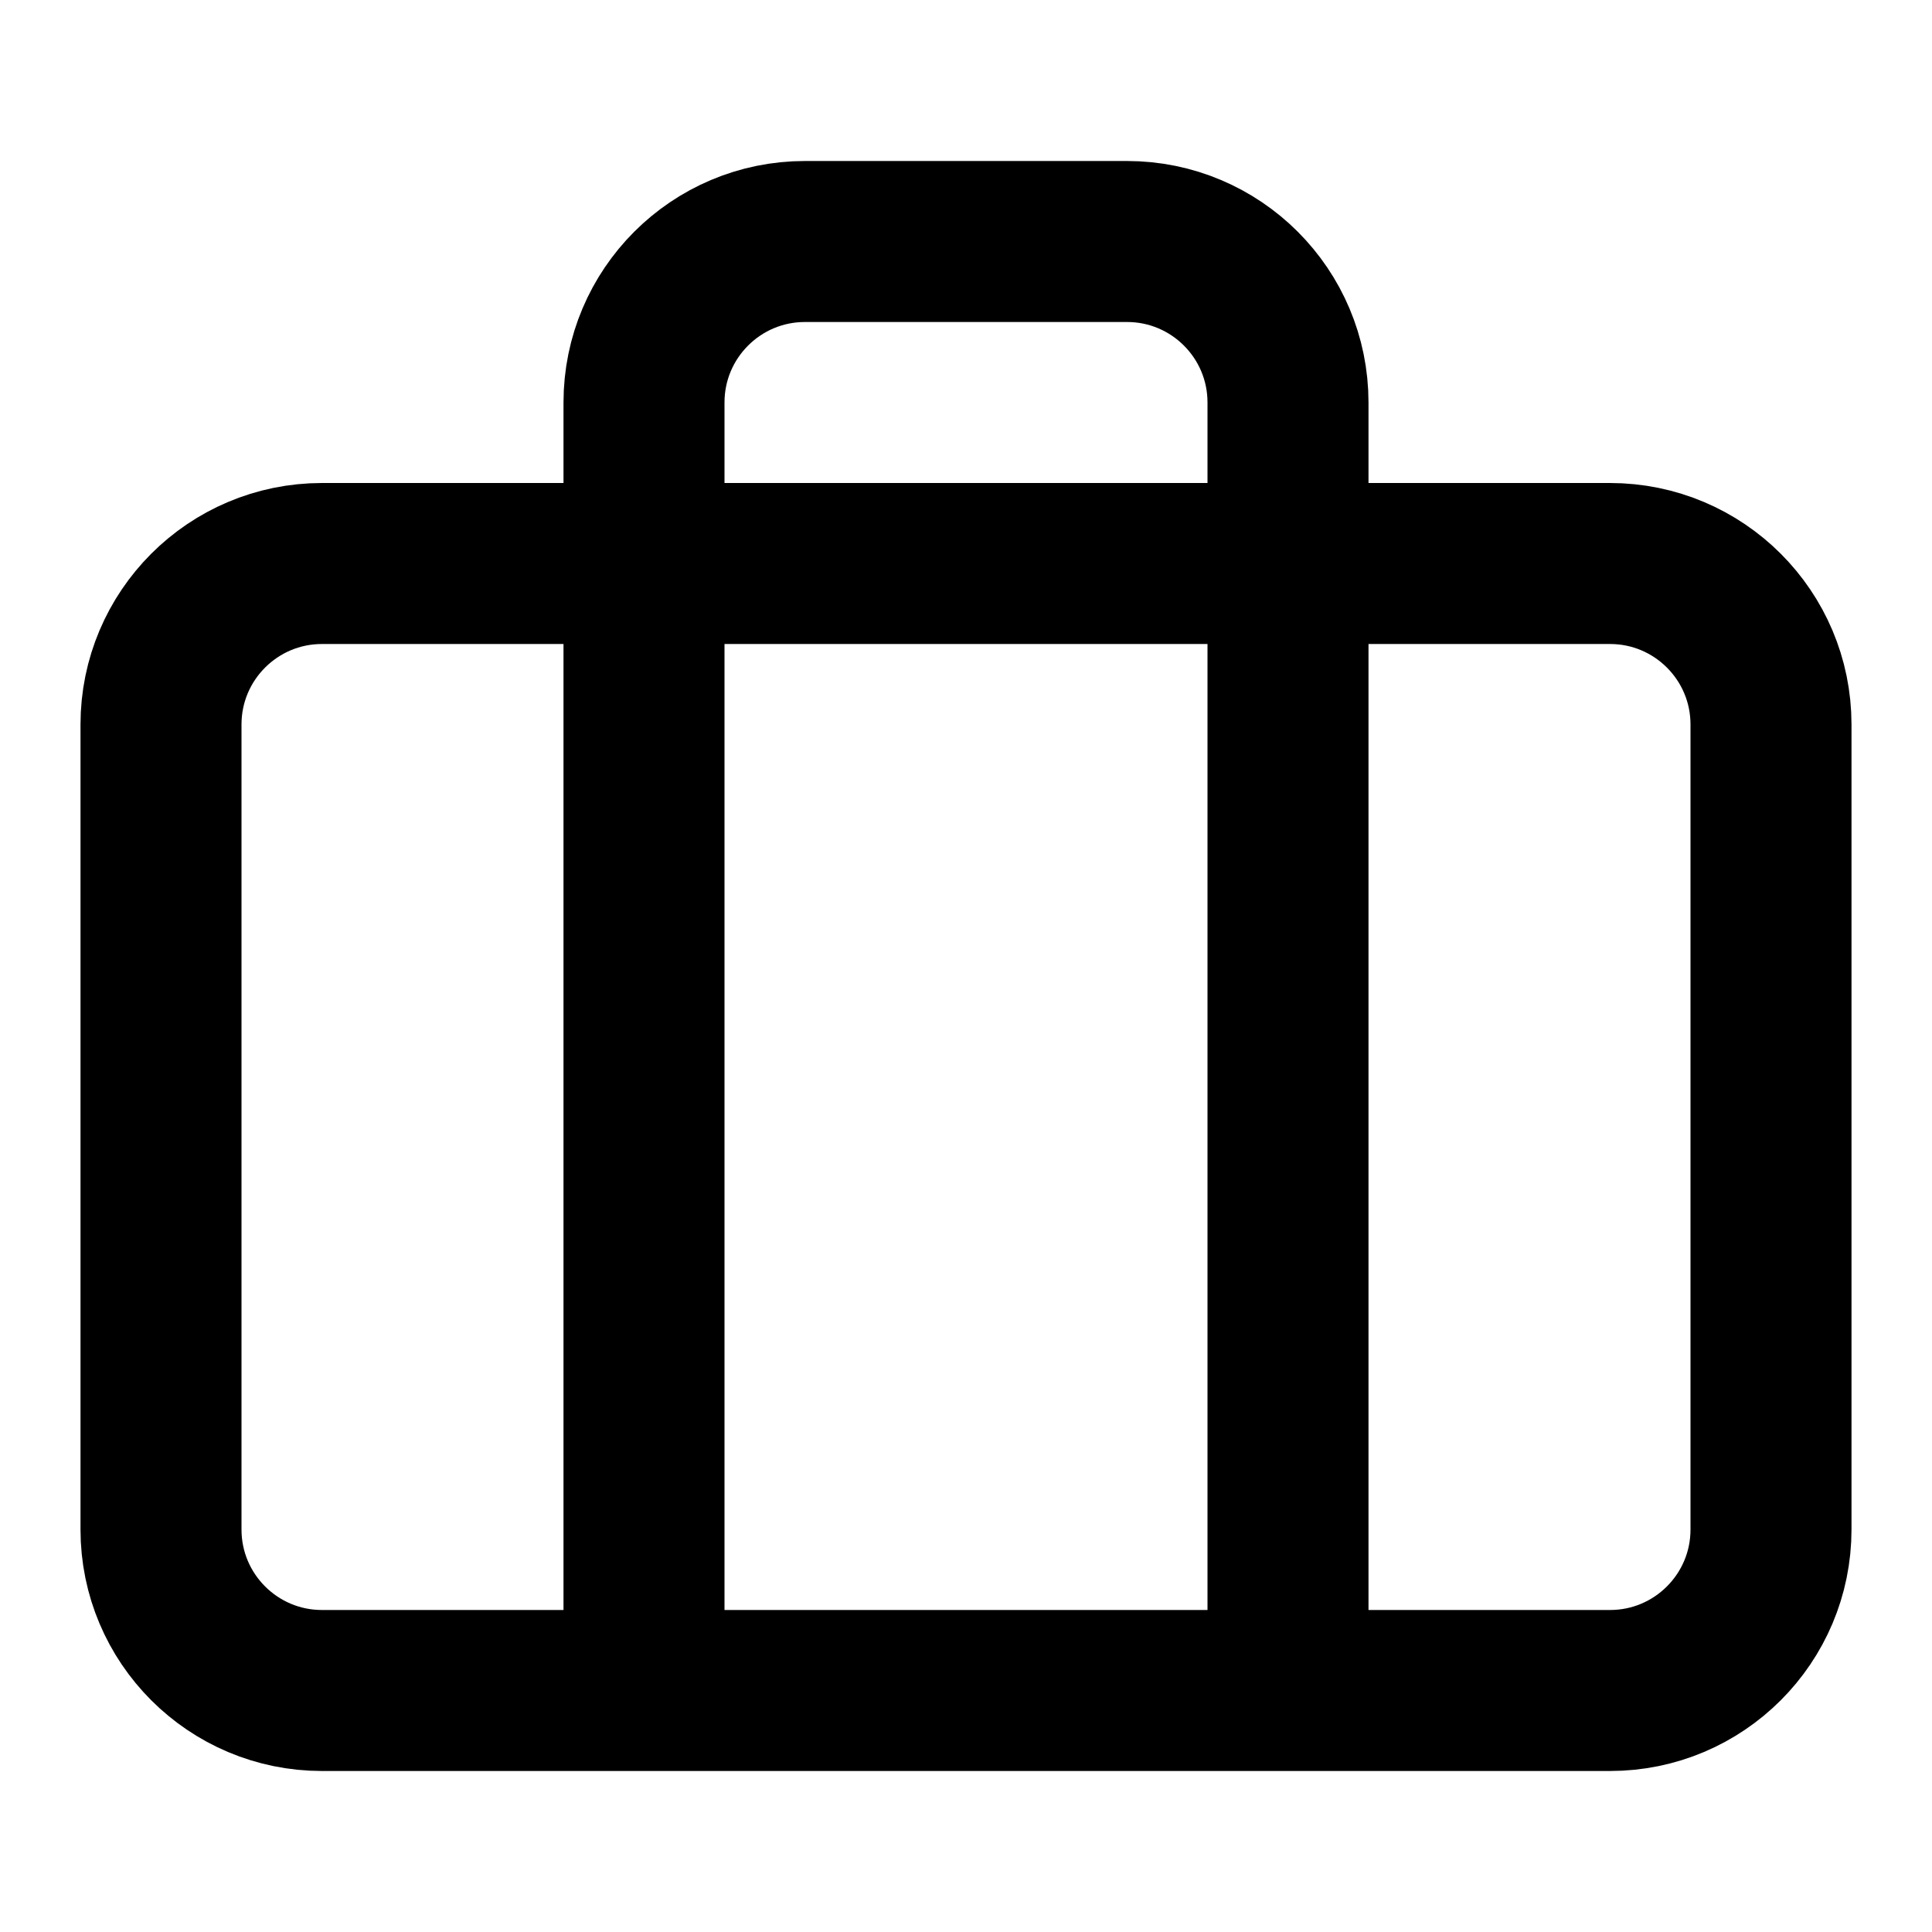
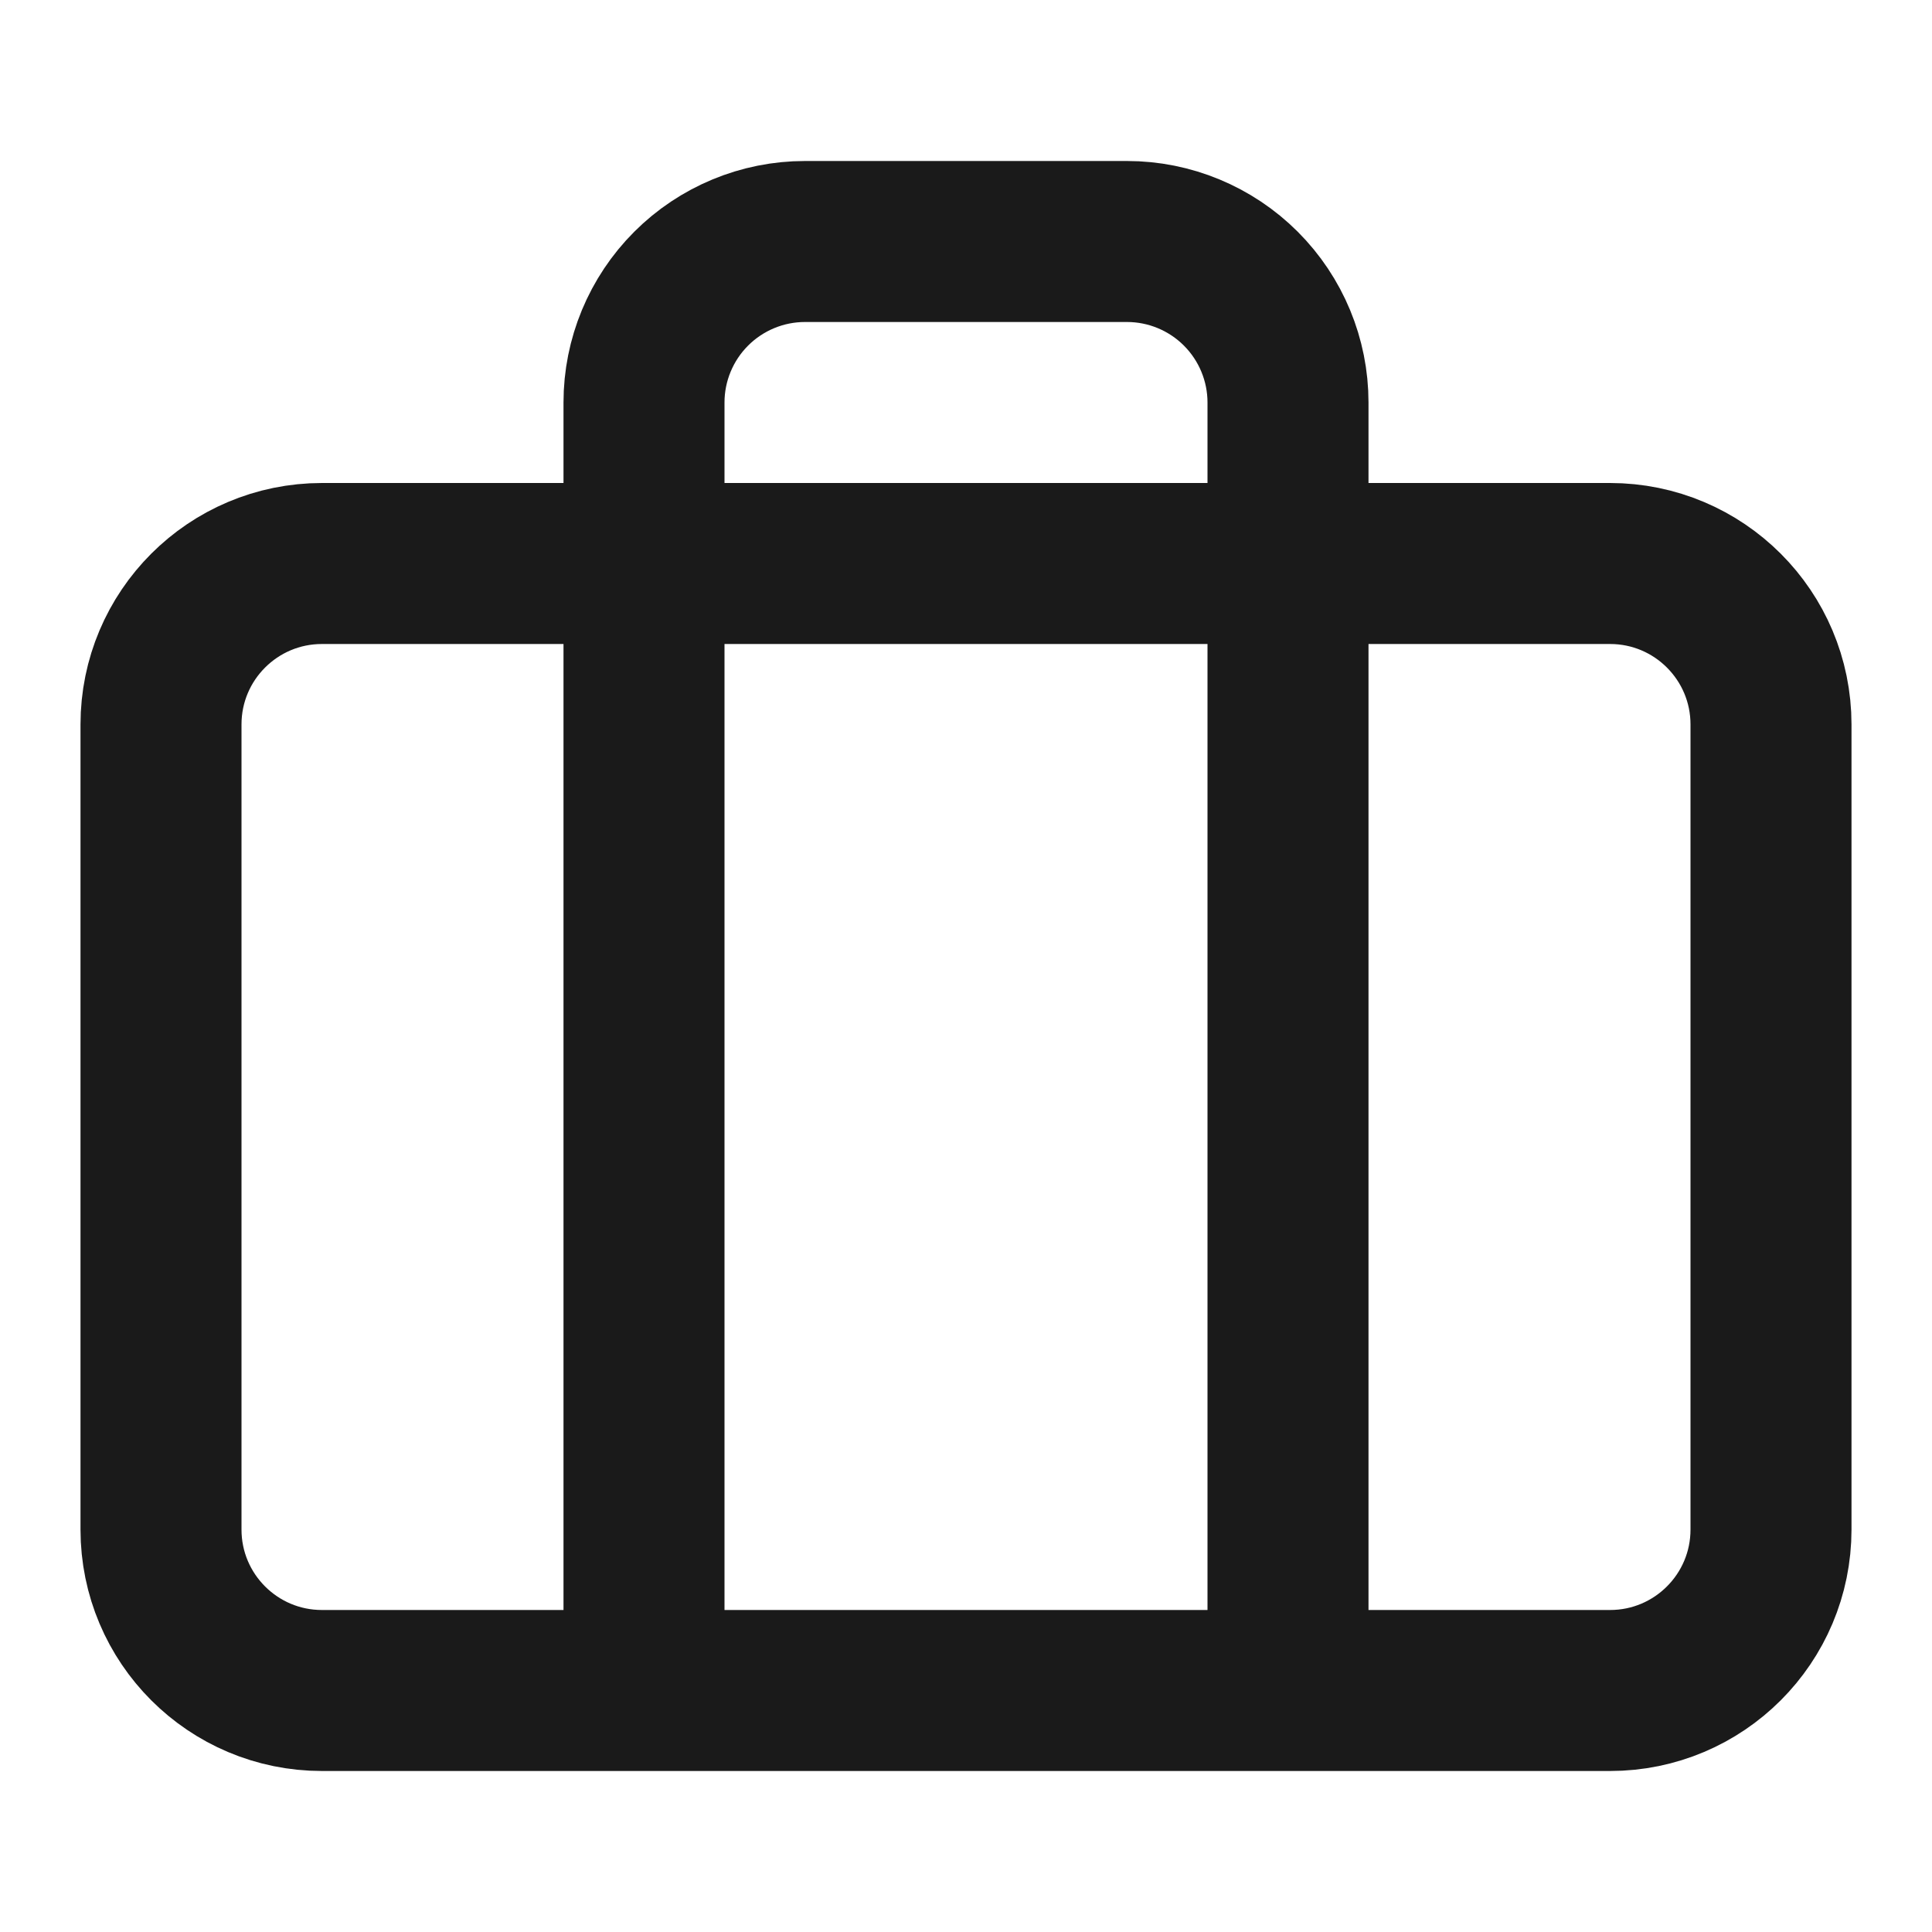
- <svg xmlns="http://www.w3.org/2000/svg" viewBox="0 0 24 24" fill="none" stroke="currentColor" stroke-width="2">
-   <rect x="2" y="7" width="20" height="14" rx="2" ry="2" />
-   <path d="M16 21V5a2 2 0 0 0-2-2h-4a2 2 0 0 0-2 2v16" />
+ <svg xmlns="http://www.w3.org/2000/svg" viewBox="0 0 24 24" fill="none">
+   <path d="M20 7H4C2.895 7 2 7.895 2 9V19C2 20.105 2.895 21 4 21H20C21.105 21 22 20.105 22 19V9C22 7.895 21.105 7 20 7Z" stroke="#1A1A1A" stroke-width="2" />
+   <path d="M16 21V5C16 4.47 15.789 3.961 15.414 3.586C15.039 3.211 14.53 3 14 3H10C9.47 3 8.961 3.211 8.586 3.586C8.211 3.961 8 4.47 8 5V21" stroke="#1A1A1A" stroke-width="2" />
</svg>
